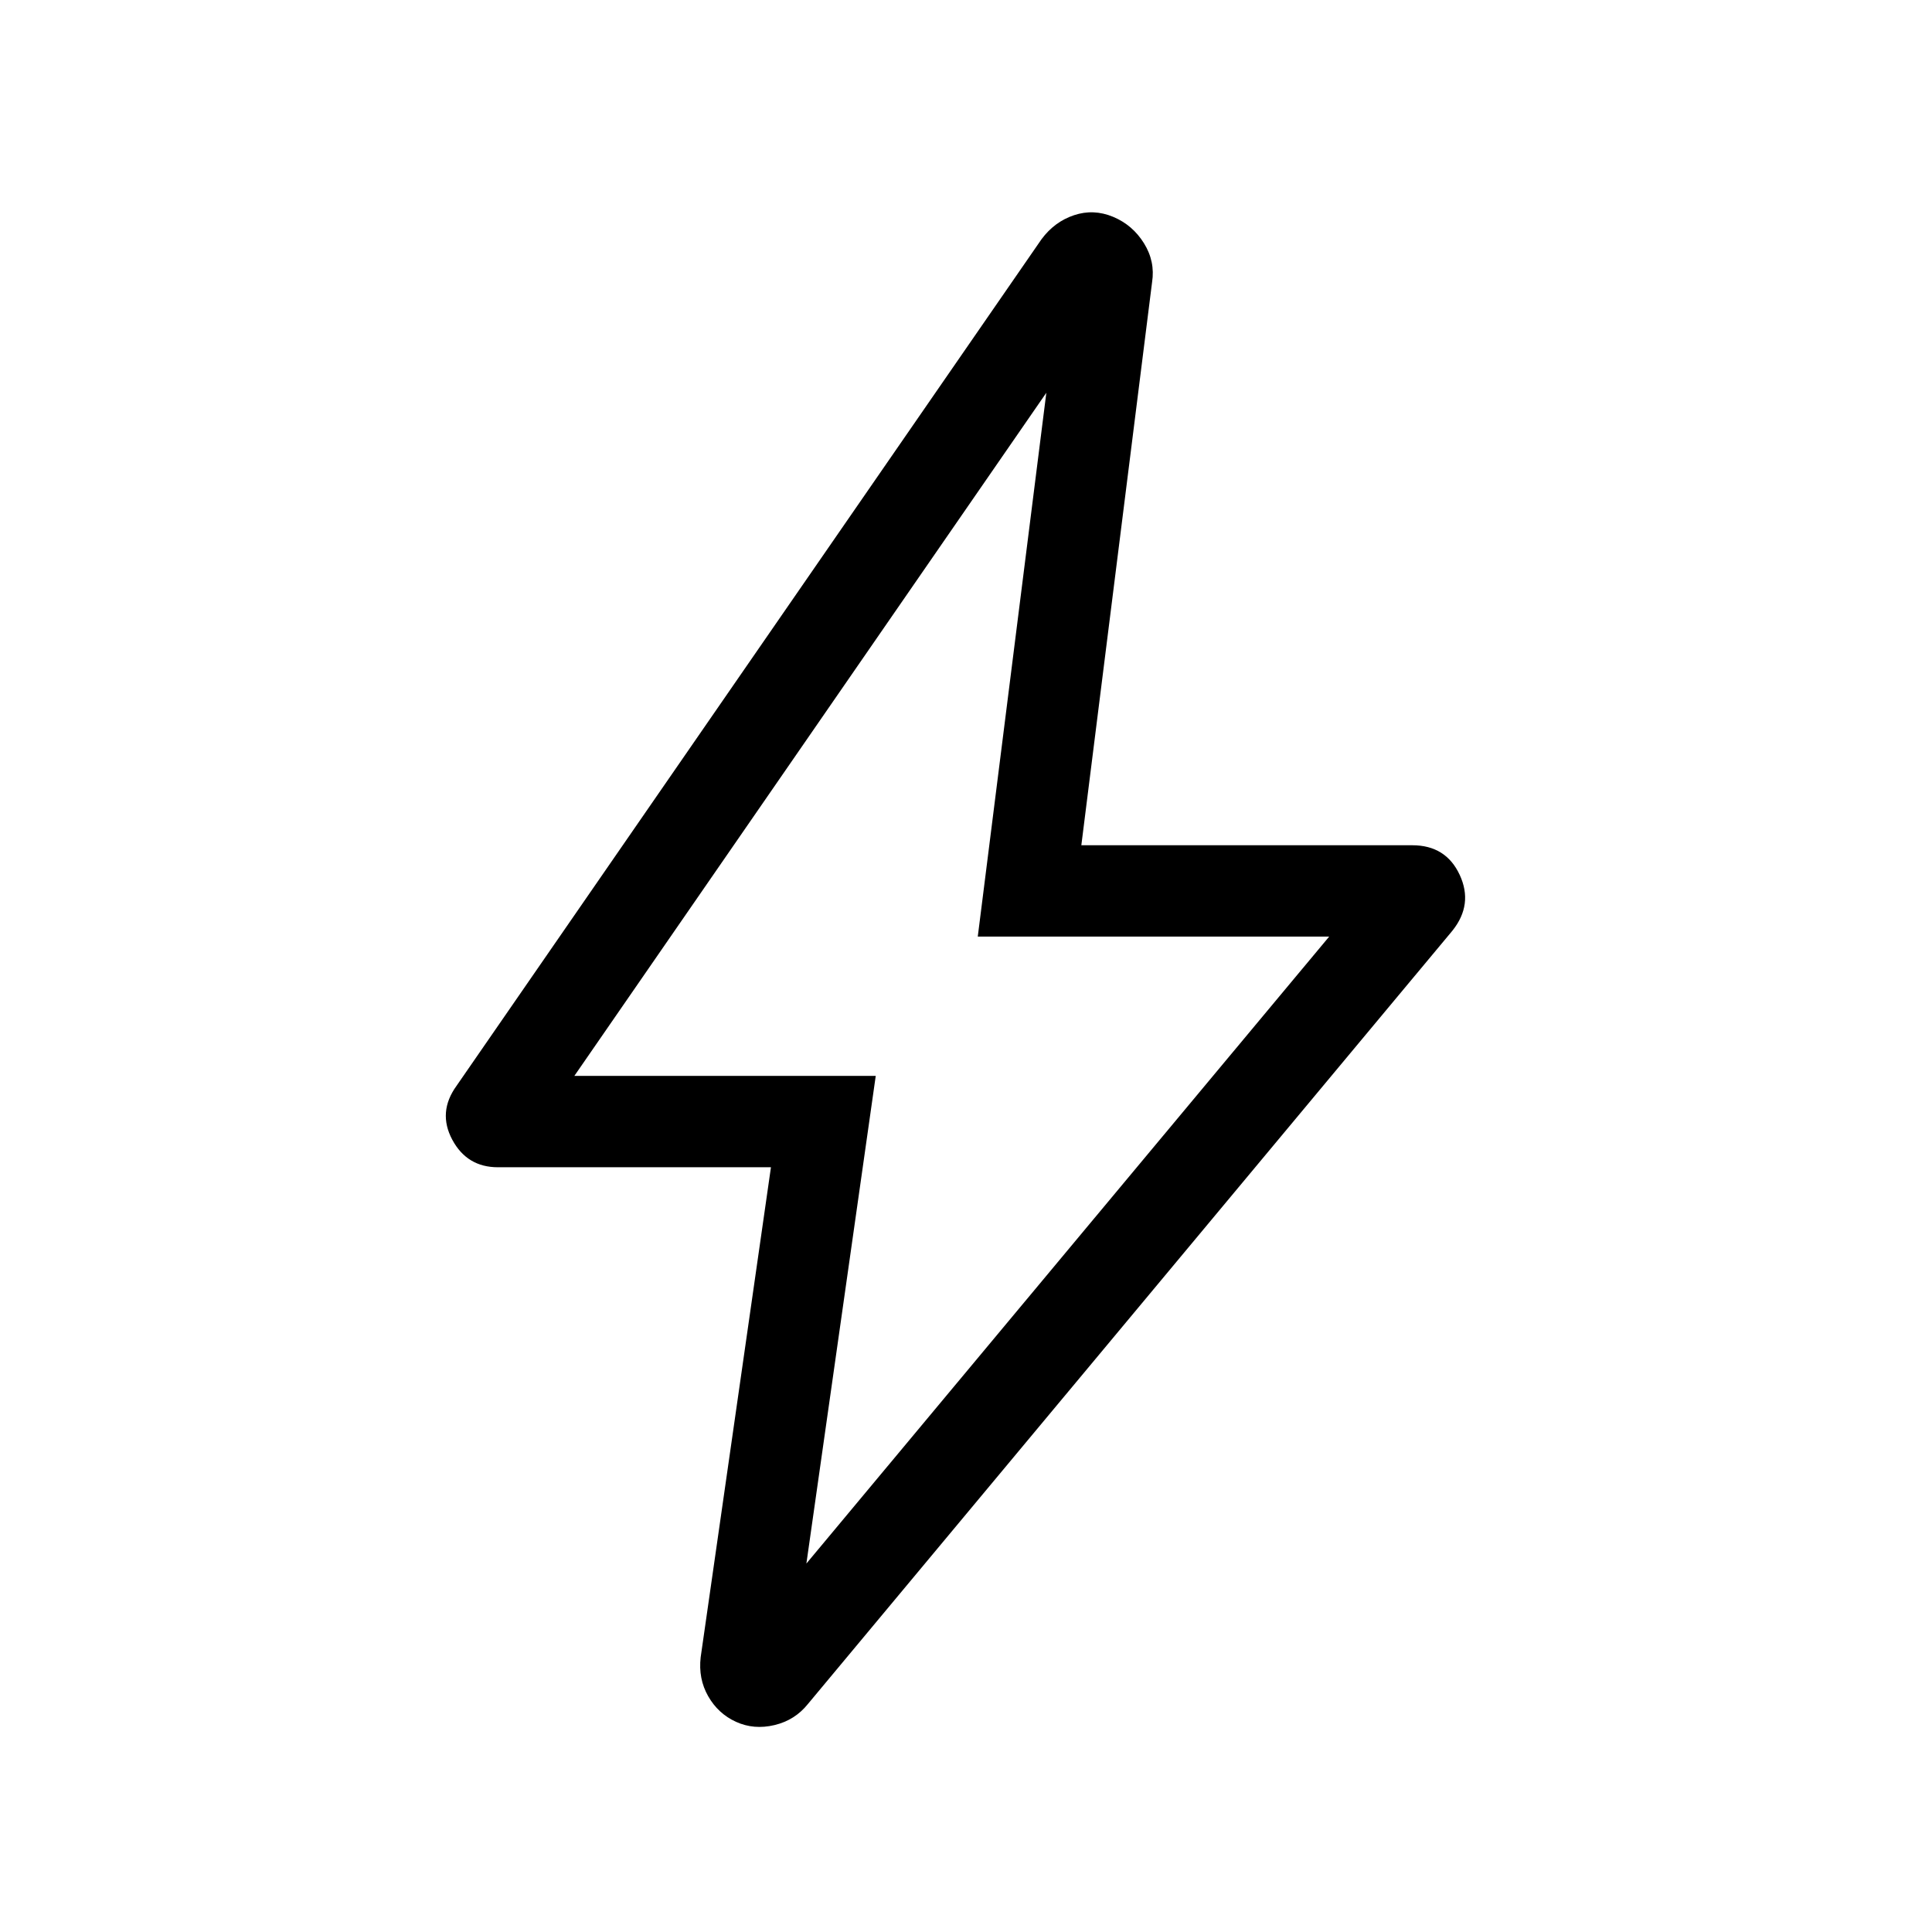
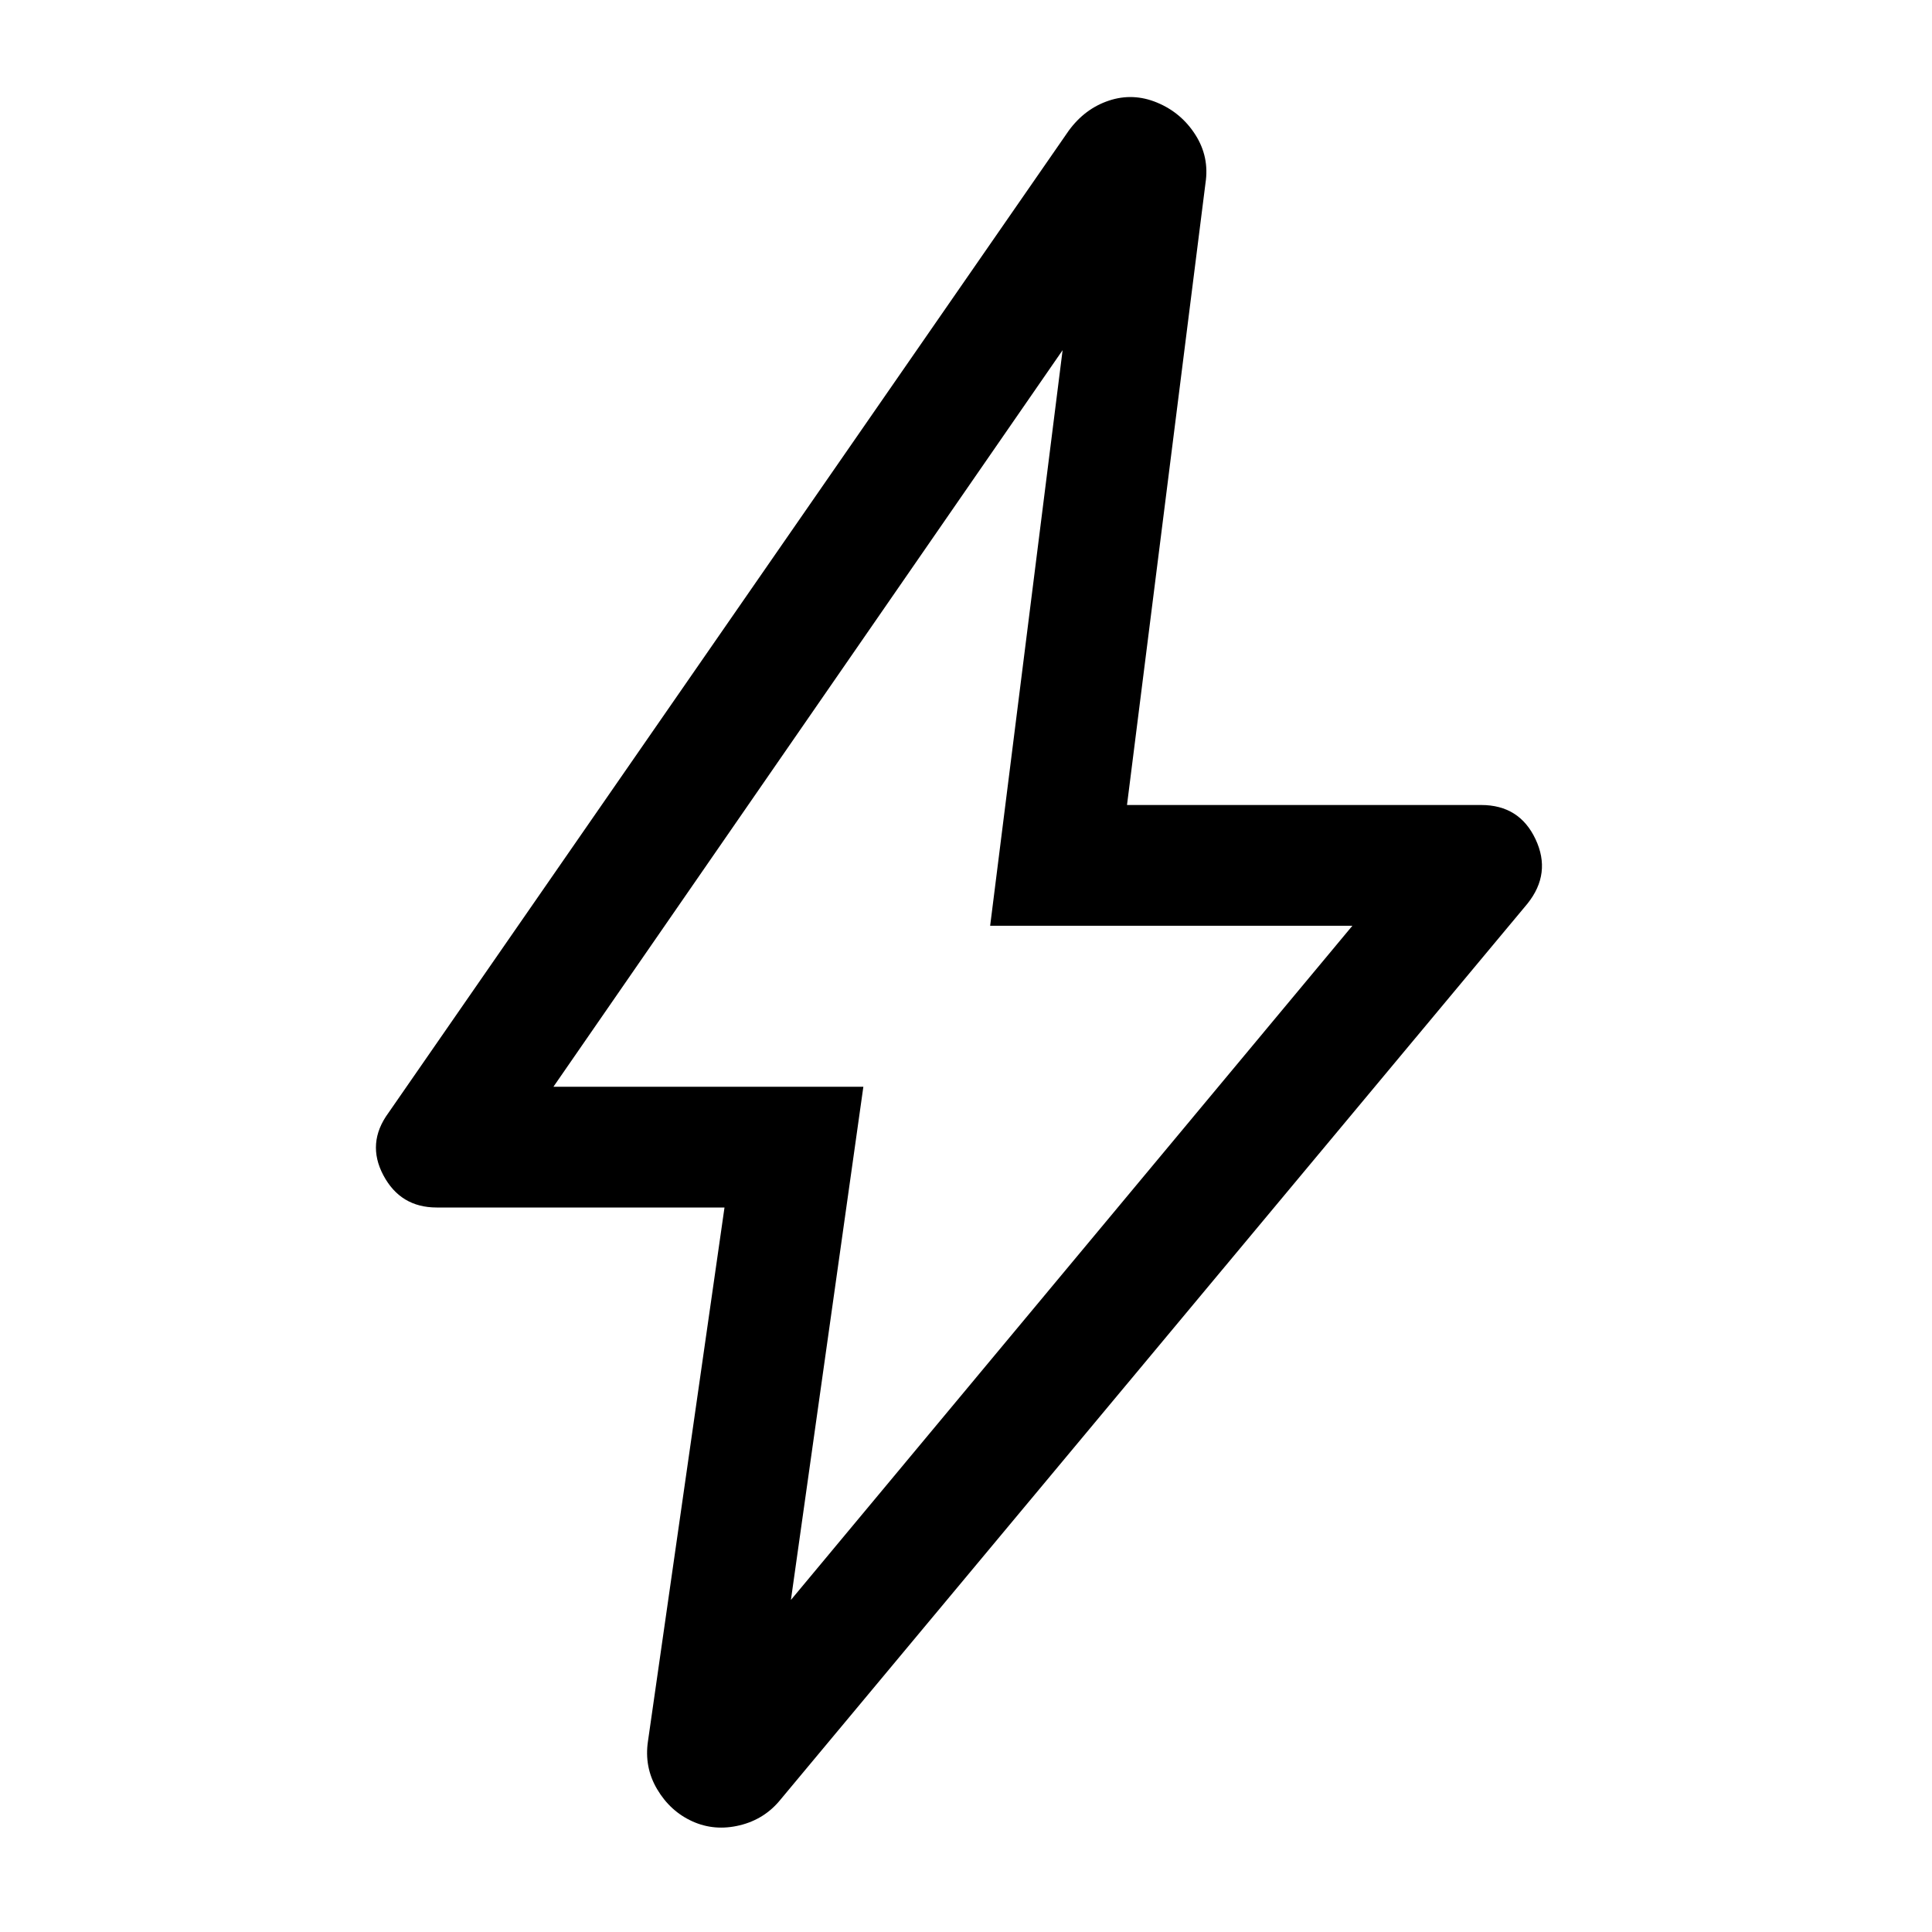
<svg xmlns="http://www.w3.org/2000/svg" width="24" height="24" viewBox="0 -960 960 960" fill="#000000">
-   <path d="m400.69-183.08 259.77-311.53H485.85l34.07-270.23-234.53 339.45h149.76l-34.46 242.31ZM383.08-380H247.39q-15.31 0-22.66-13.69-7.34-13.7 2.12-26.77l290.69-420.69q6.46-8.69 16.15-11.92 9.69-3.23 19.39.8 9.69 4.04 15.34 13.12 5.65 9.08 4.04 19.38L537.31-540h164.46q16.69 0 23.53 14.69 6.85 14.7-3.61 27.77L401.46-113.31q-6.46 8.08-16.65 10.5-10.19 2.42-19.08-1.62-8.88-4.04-13.84-12.73-4.96-8.69-3.73-19.38L383.08-380Zm89.54-93.85Z" />
+   <path d="m393-165 279-335H492l36-286-253 366h154l-36 255Zm-33-195H217q-18 0-26.5-16t2.5-31l338-488q8-11 20-15t24 1q12 5 19 16t5 24l-39 309h176q19 0 27 17t-4 32L388-66q-8 10-20.5 13T344-55q-11-5-17.5-16T322-95l38-265Zm113-115Z" />
</svg>
